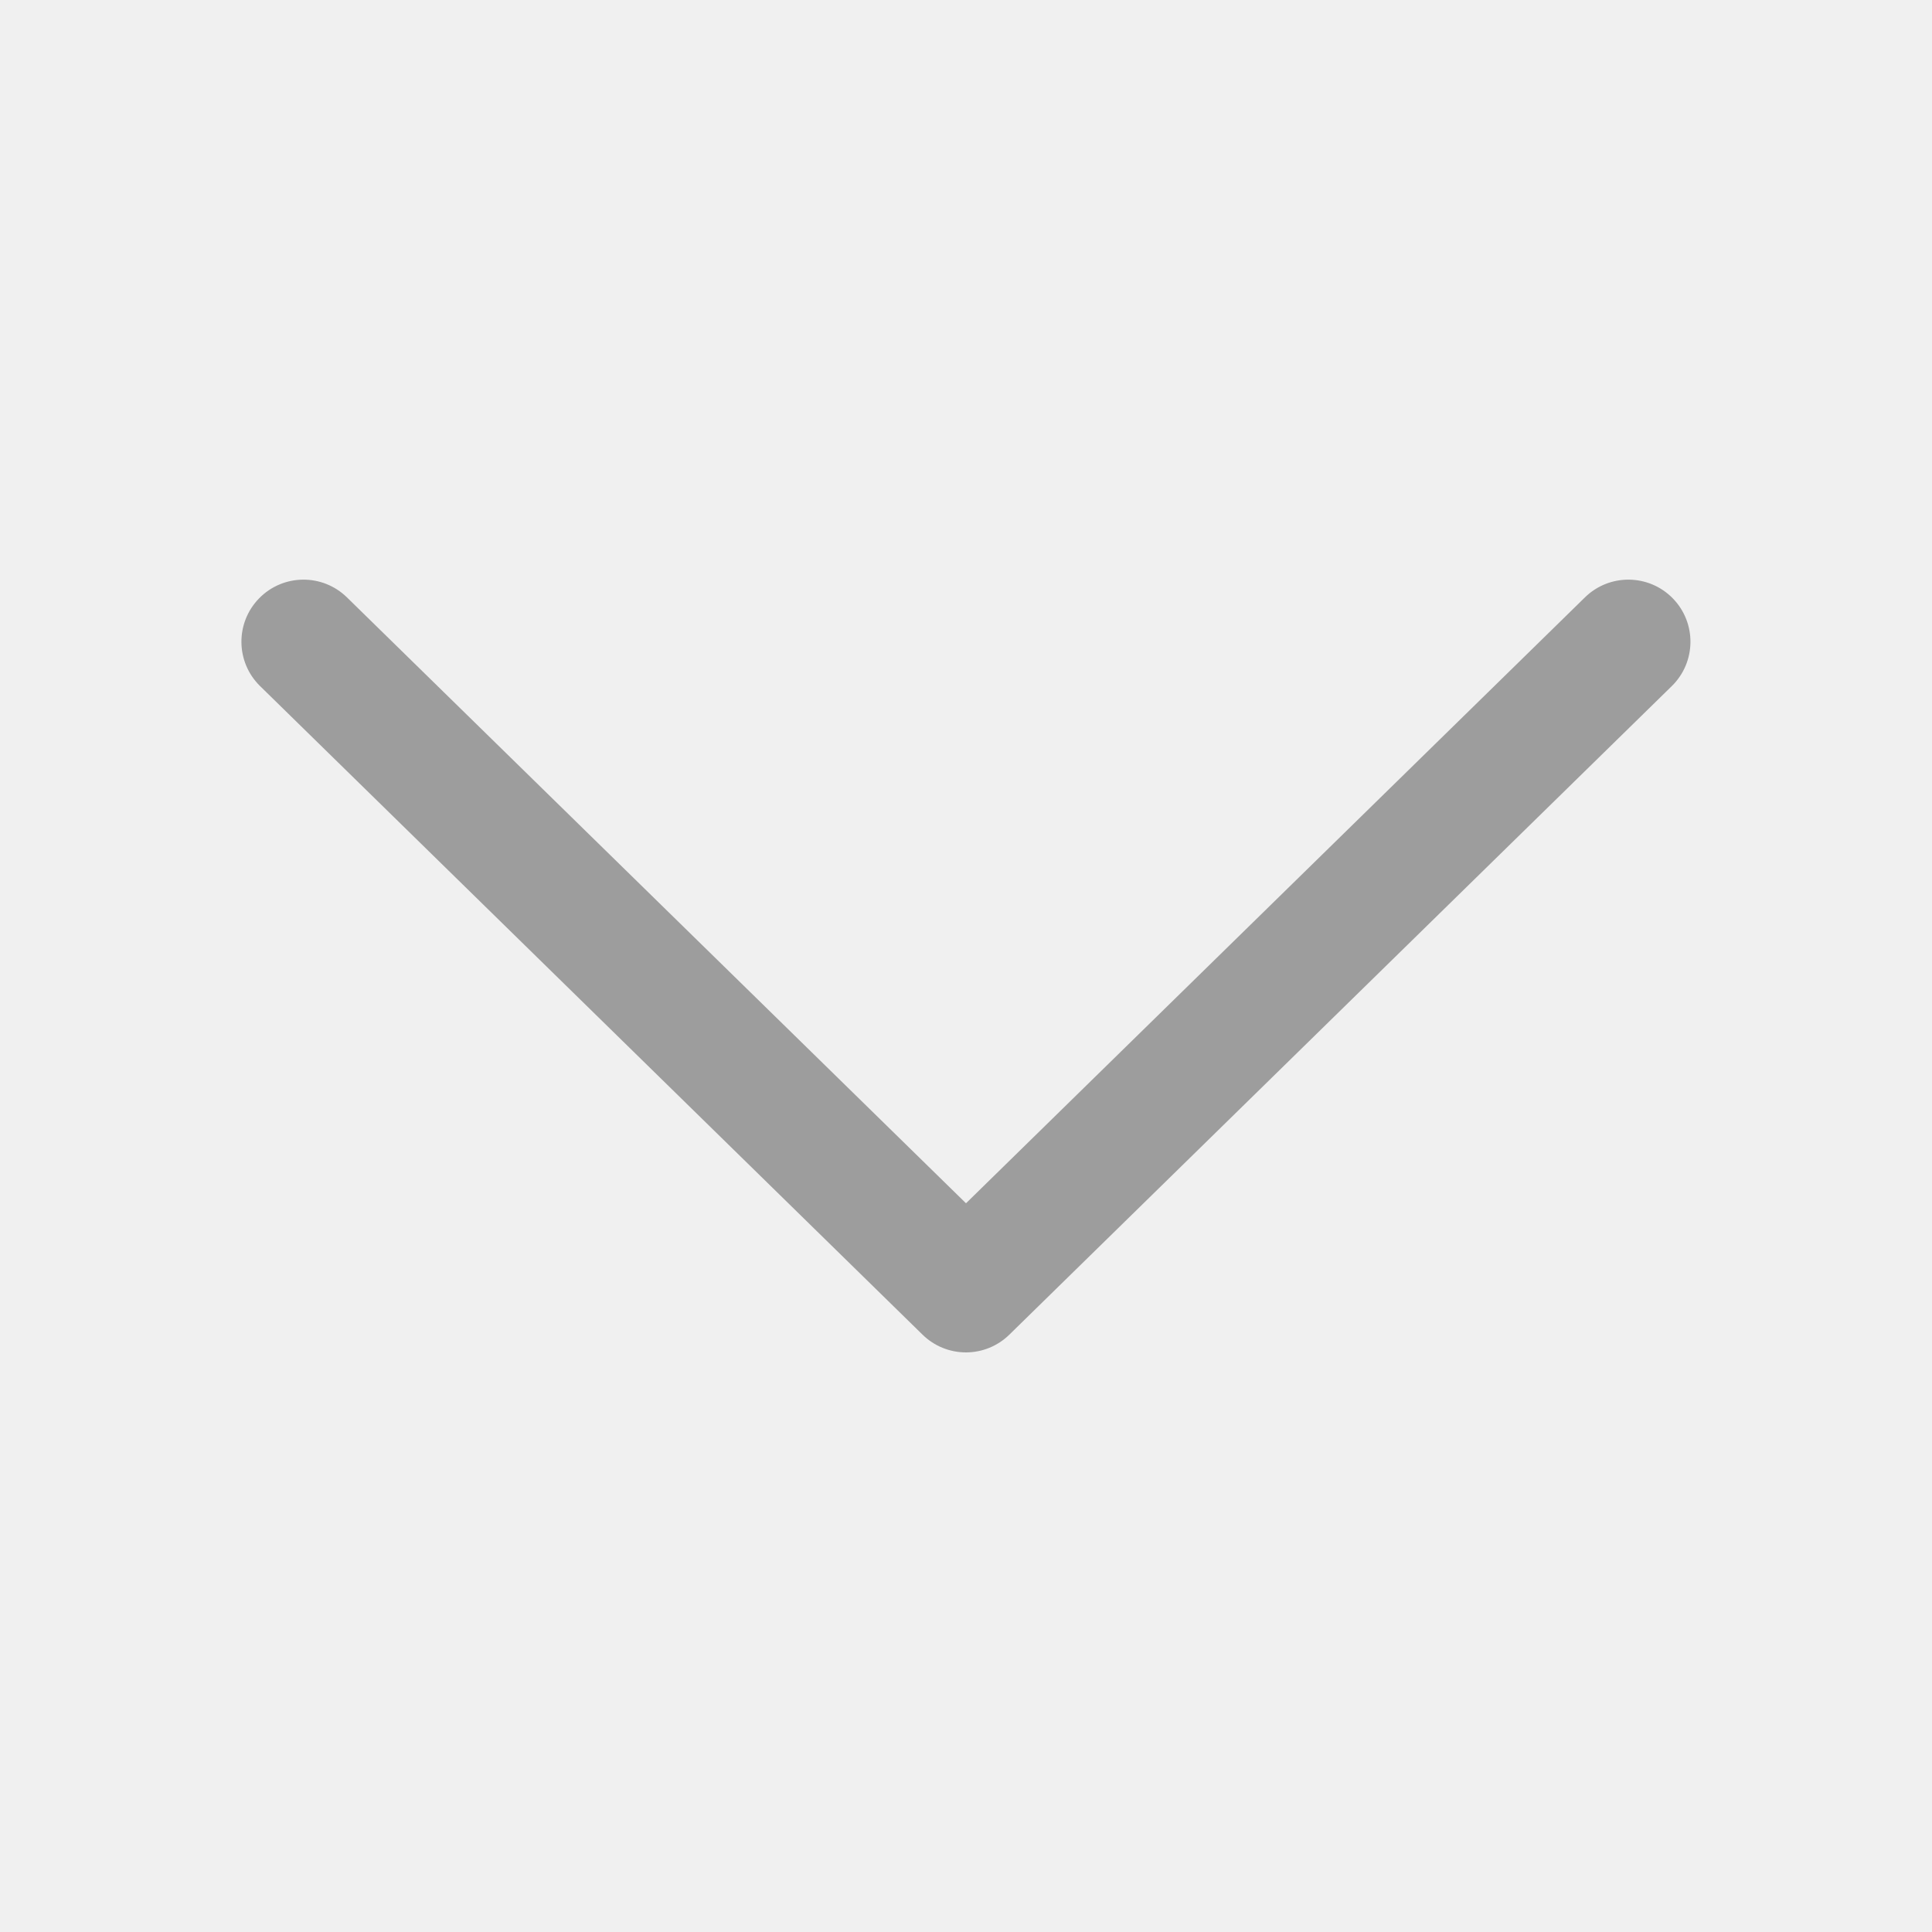
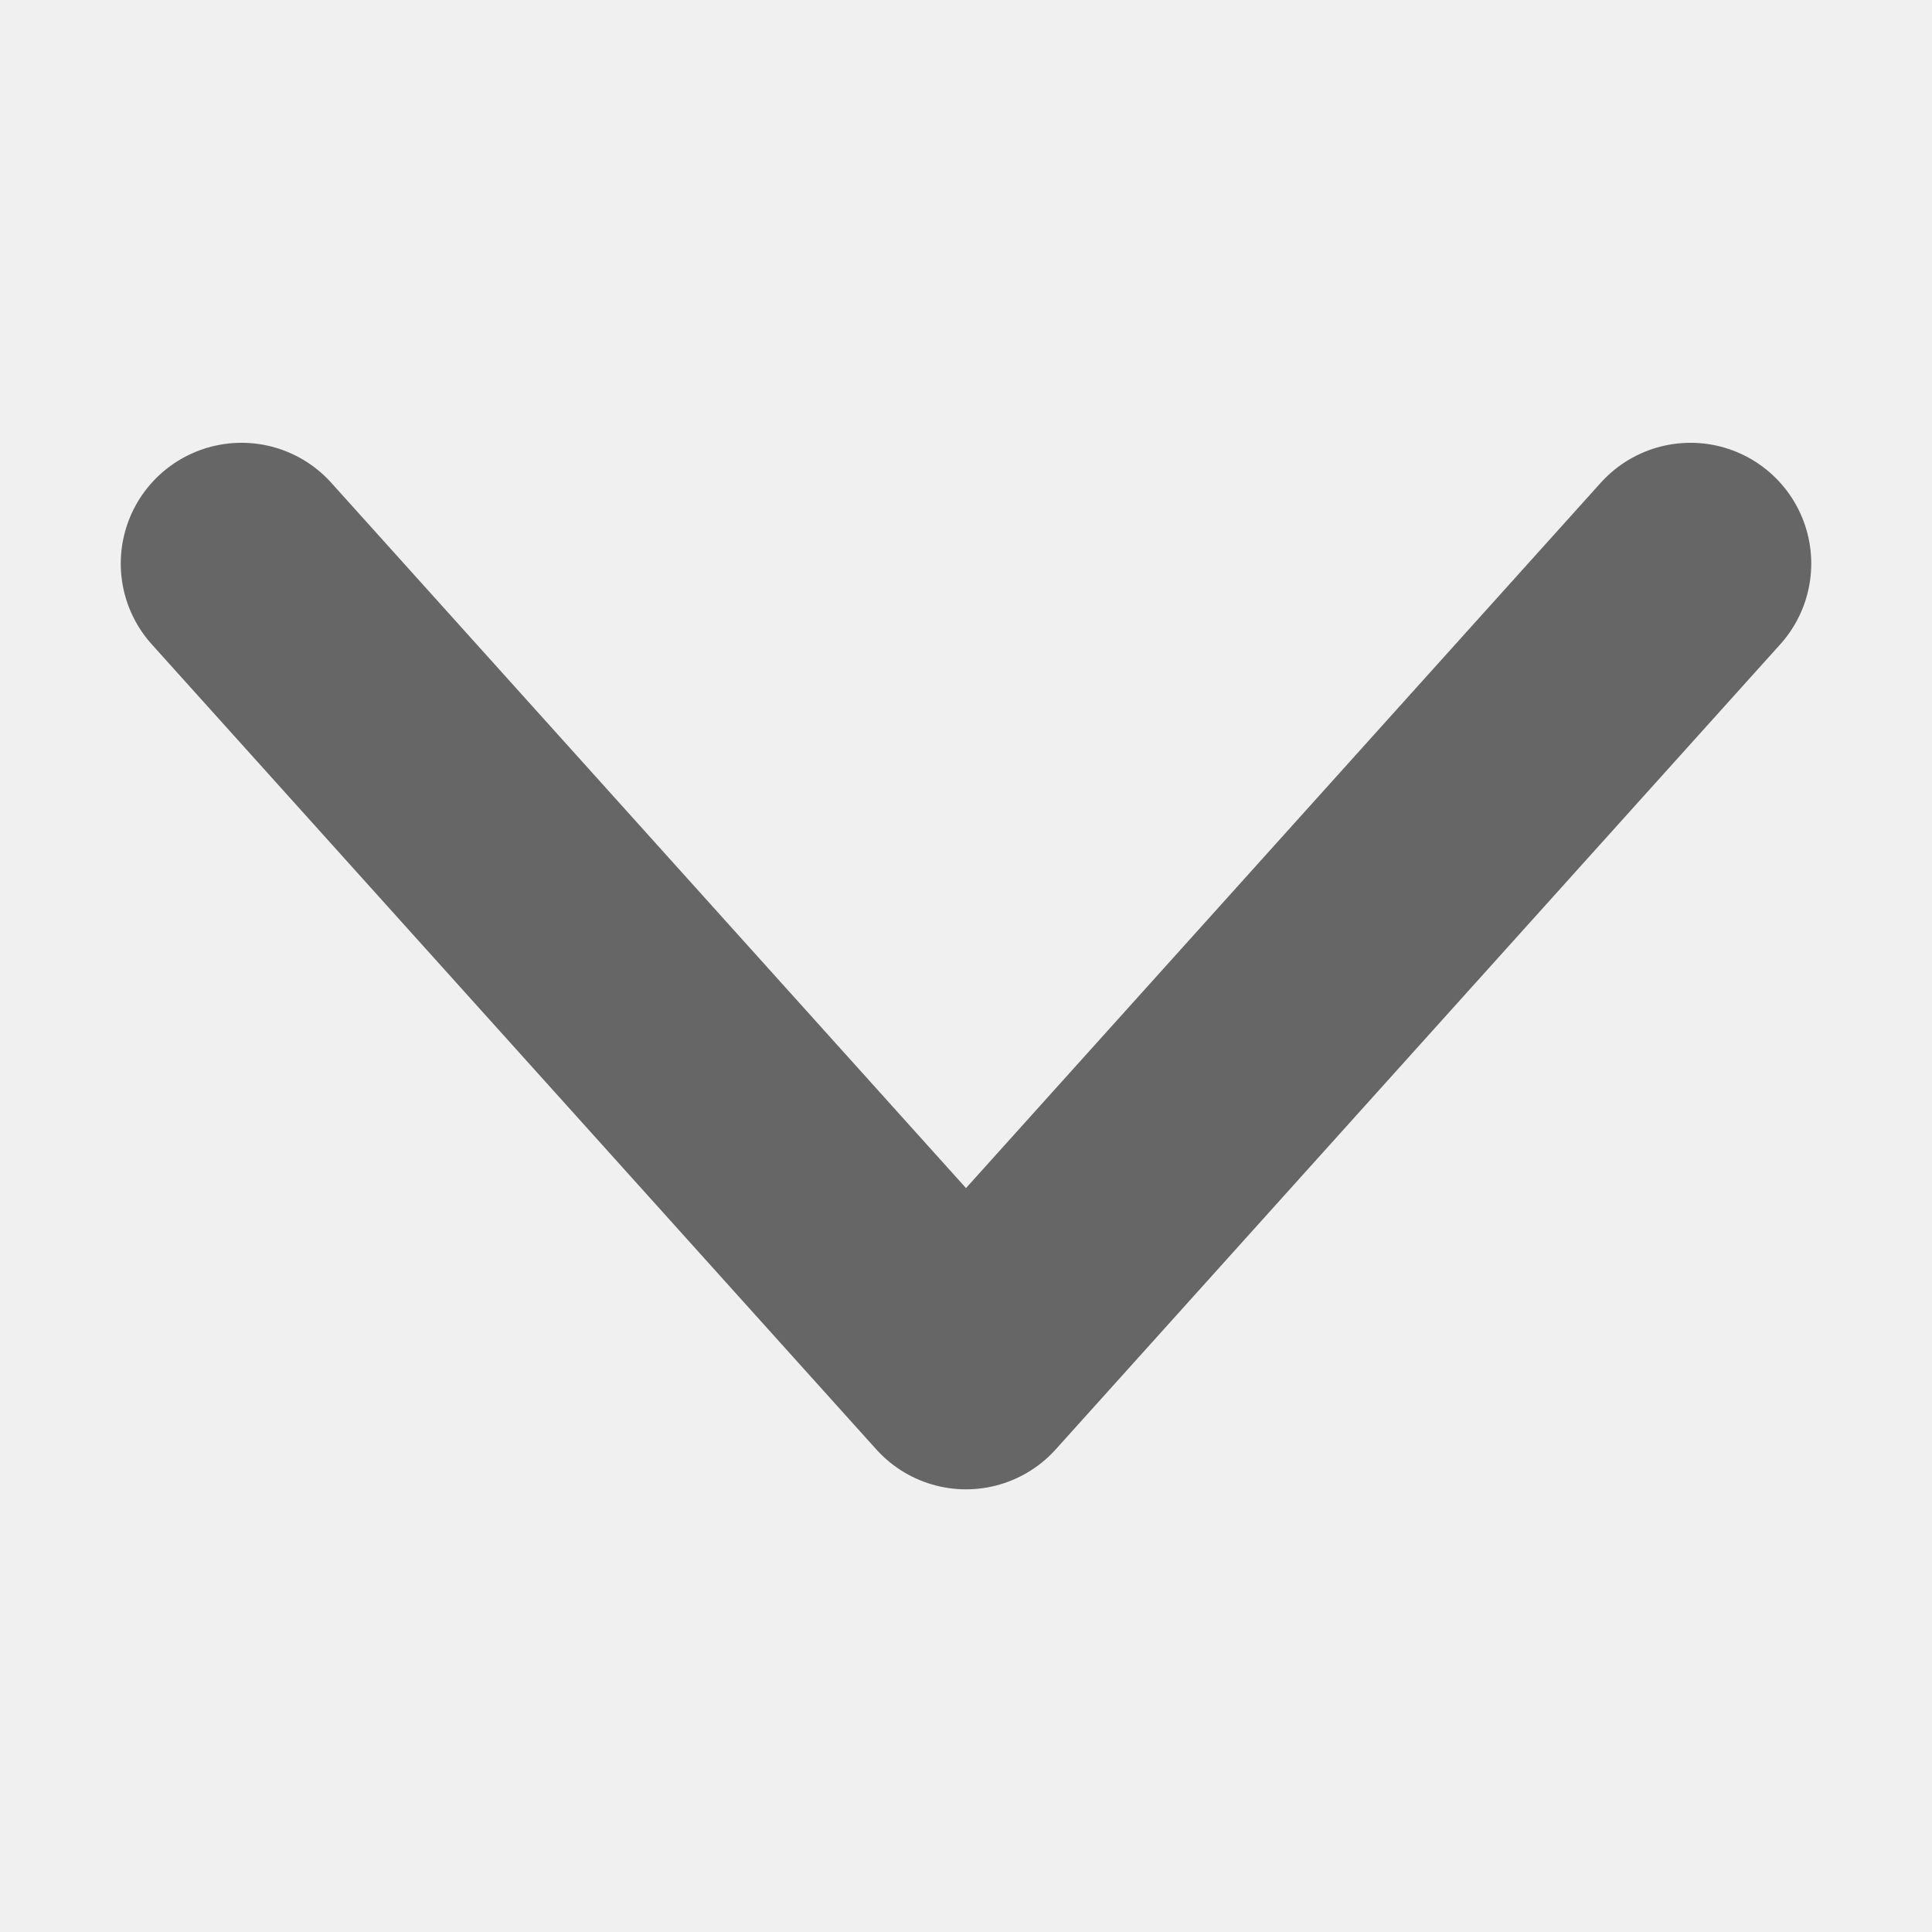
- <svg xmlns="http://www.w3.org/2000/svg" id="list_down_ic" width="16" height="16" viewBox="0 0 16 16">
-   <rect id="사각형_912" data-name="사각형 912" width="16" height="16" fill="#fff" opacity="0" />
-   <path id="패스_5696" data-name="패스 5696" d="M6,6.4a.513.513,0,0,1-.36-.147L.154.882A.514.514,0,0,1,.873.147L6,5.165,11.126.147a.514.514,0,0,1,.719.735L6.359,6.253A.513.513,0,0,1,6,6.4" transform="translate(2 4.8)" fill="#9d9d9d" />
+ <svg xmlns="http://www.w3.org/2000/svg" id="ic_arrow" width="16" height="16" viewBox="0 0 16 16">
+   <rect id="사각형_862" data-name="사각형 862" width="16" height="16" fill="none" opacity="0.4" />
+   <rect id="사각형_865" data-name="사각형 865" width="12" height="12" transform="translate(2 2)" fill="none" opacity="0.4" />
+   <path id="패스_4159" data-name="패스 4159" d="M3,7l6,6.667L15,7" transform="translate(-1 -2.333)" fill="none" stroke="#666" stroke-linecap="round" stroke-linejoin="round" stroke-width="2" />
</svg>
